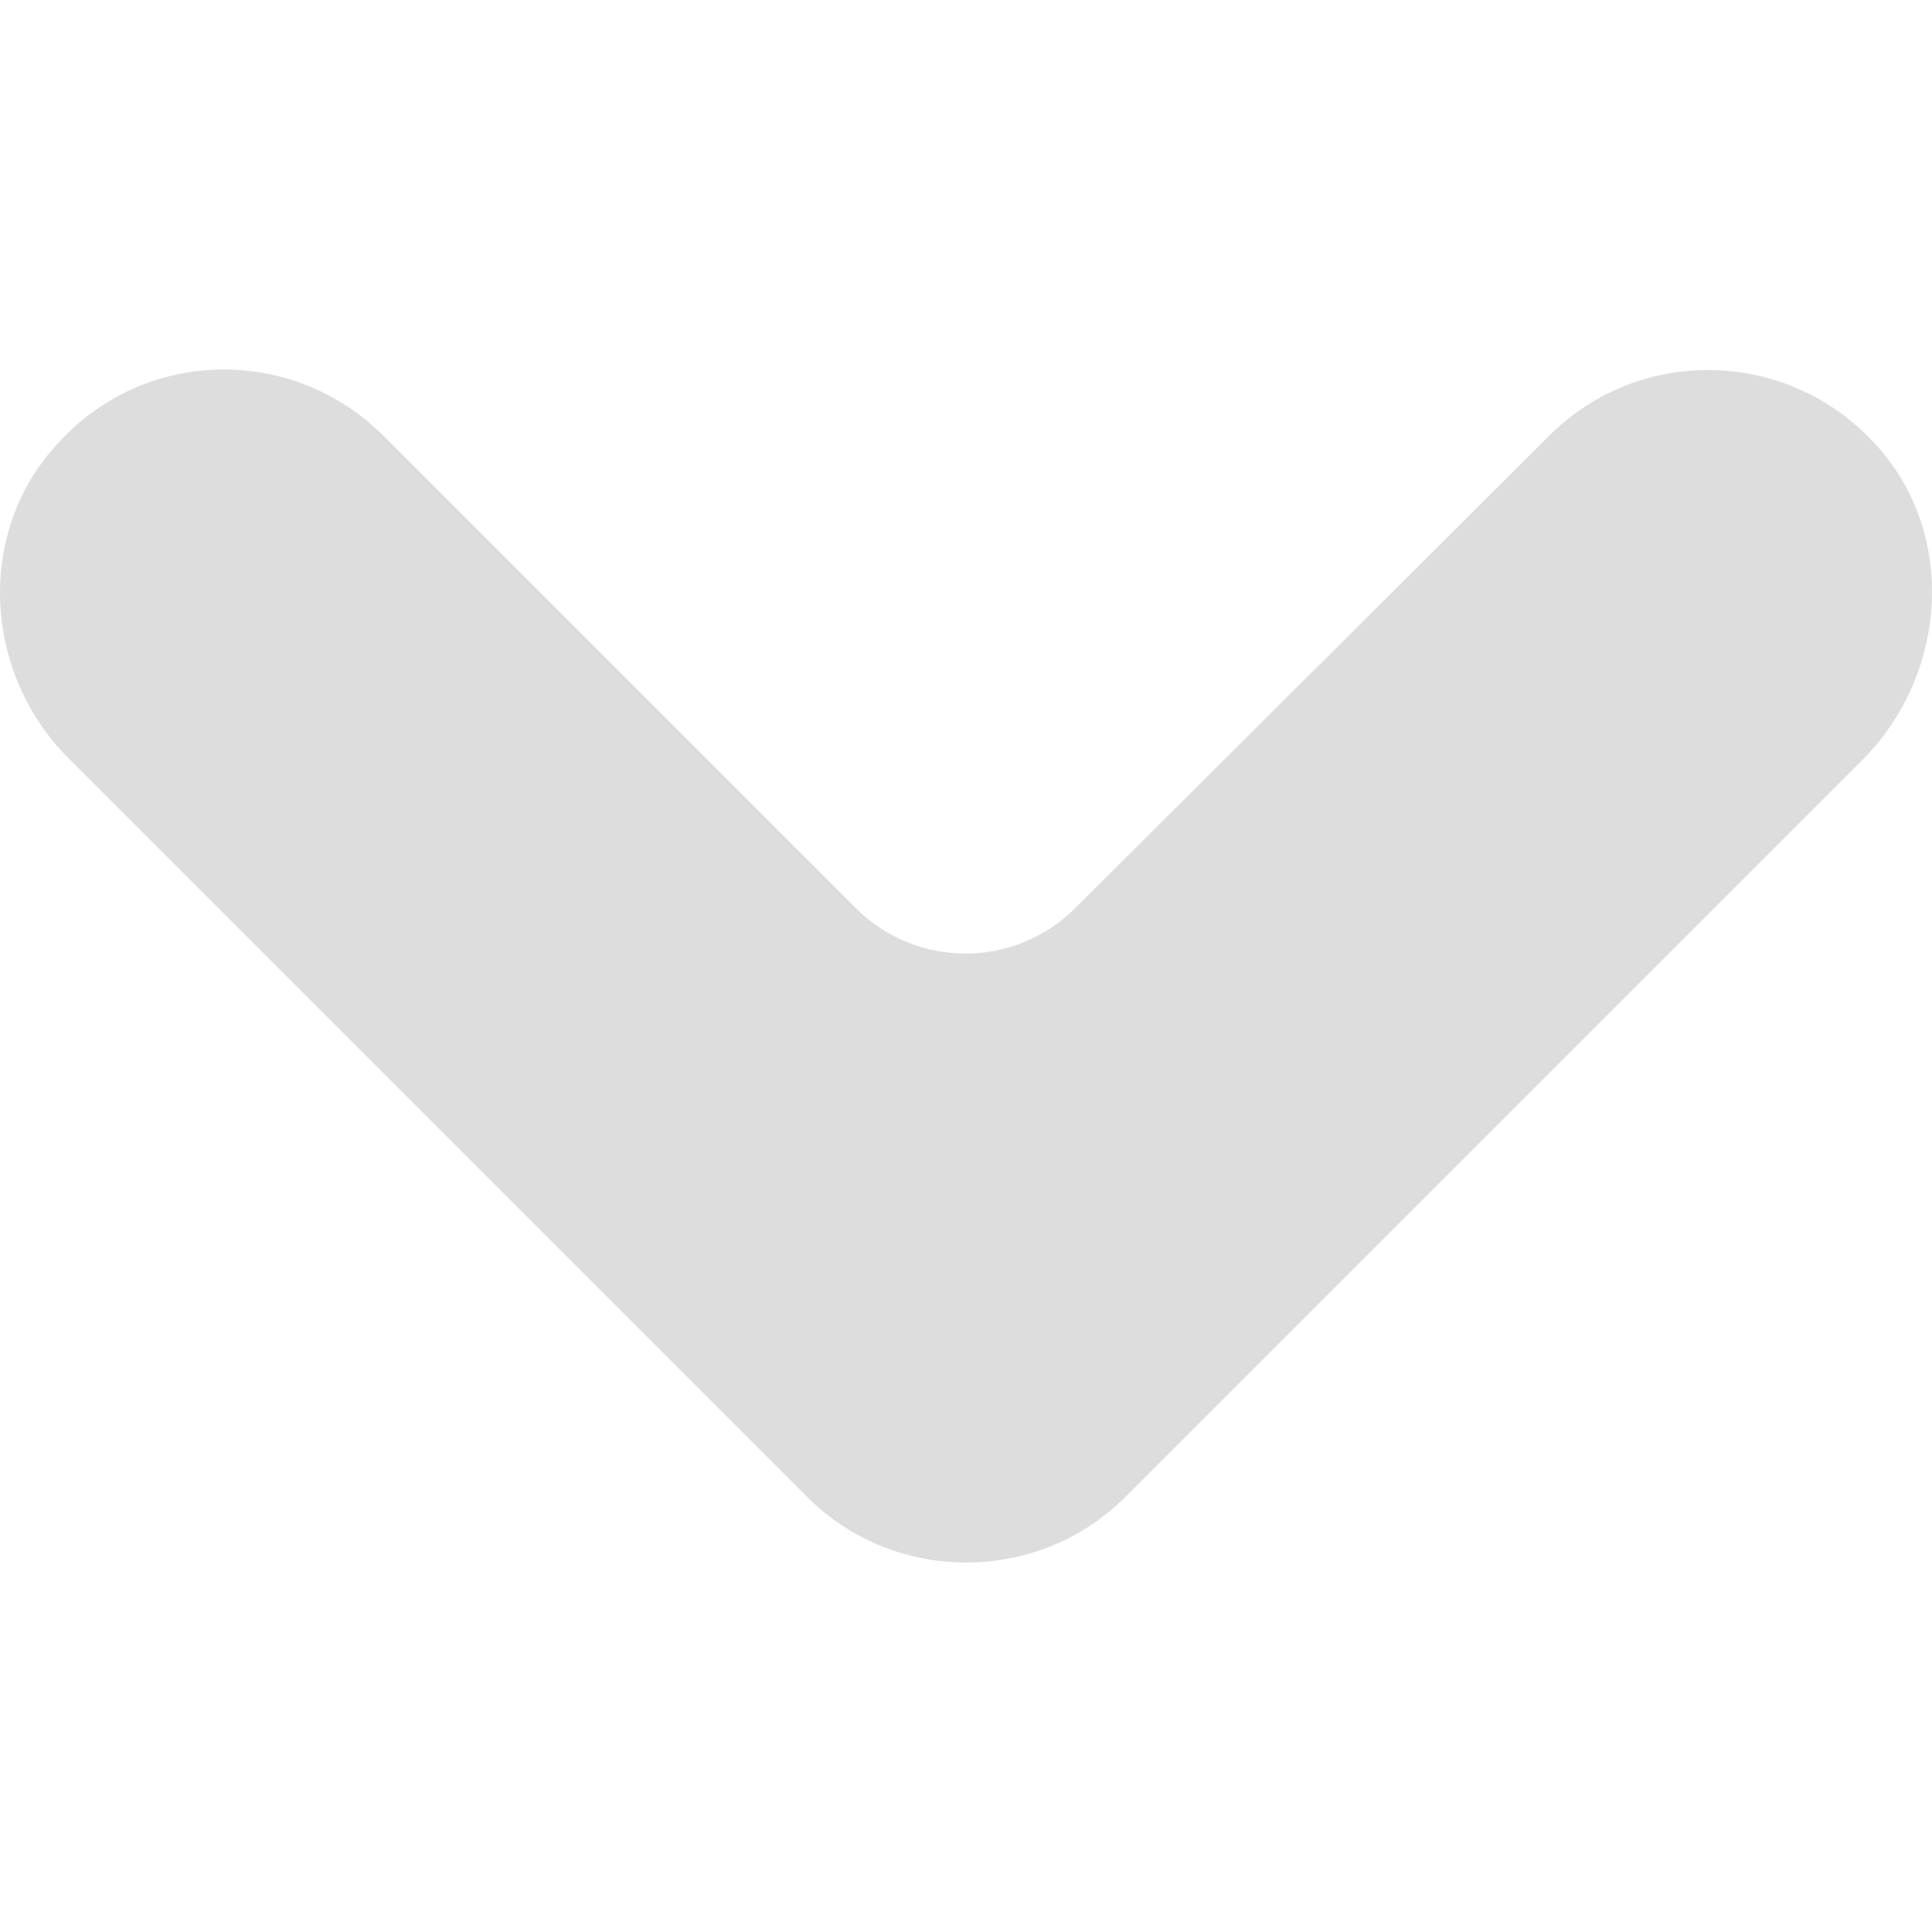
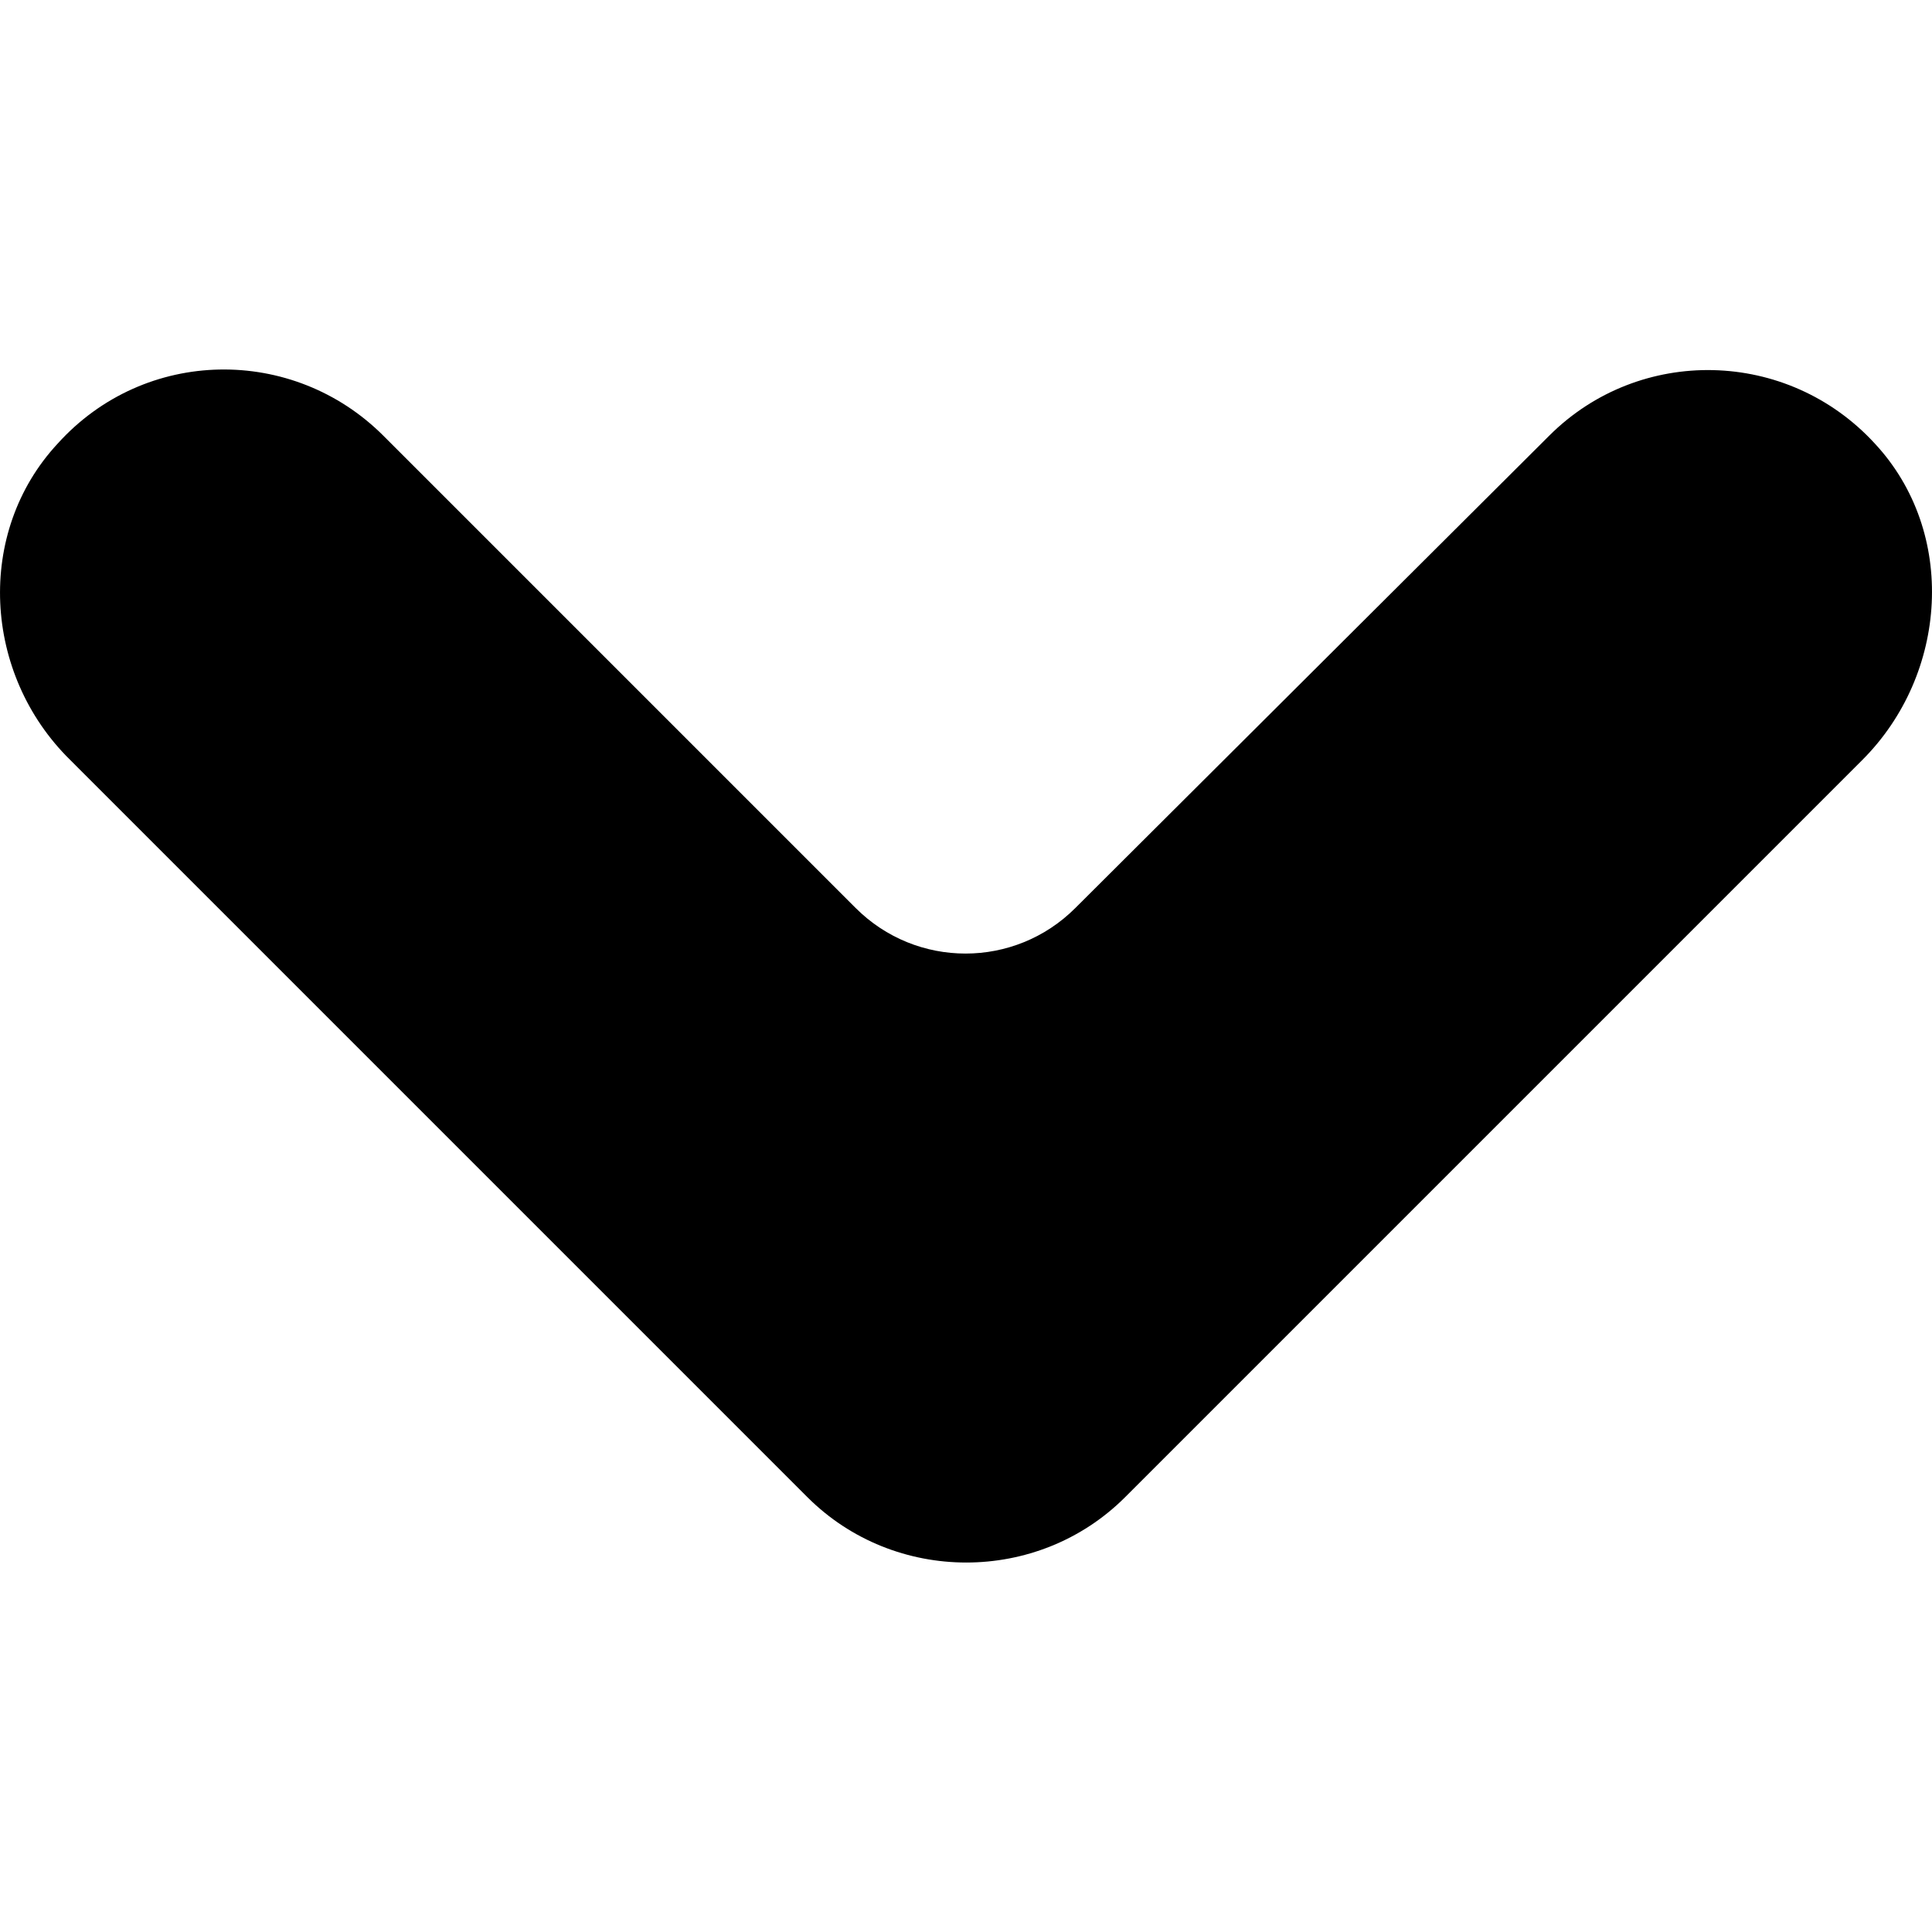
<svg xmlns="http://www.w3.org/2000/svg" version="1.1" id="Capa_1" x="0px" y="0px" width="123.97px" height="123.97px" viewBox="0 0 123.97 123.97" style="enable-background:new 0 0 123.97 123.97;" xml:space="preserve">
  <g>
-     <path d="M51.802,96.062c2.801,2.801,6.5,4.2,10.2,4.2s7.4-1.399,10.2-4.2l47.3-47.3c5.5-5.5,6.101-14.6,0.8-20.3   c-5.6-6.1-15.1-6.3-20.899-0.5l-30.4,30.3c-3.899,3.9-10.2,3.9-14.1,0l-30.3-30.3c-5.801-5.8-15.301-5.7-20.9,0.5   c-5.3,5.7-4.8,14.8,0.8,20.3L51.802,96.062z" fill="#DDDDDD" />
+     <path d="M51.802,96.062c2.801,2.801,6.5,4.2,10.2,4.2s7.4-1.399,10.2-4.2l47.3-47.3c5.5-5.5,6.101-14.6,0.8-20.3   c-5.6-6.1-15.1-6.3-20.899-0.5l-30.4,30.3c-3.899,3.9-10.2,3.9-14.1,0l-30.3-30.3c-5.801-5.8-15.301-5.7-20.9,0.5   c-5.3,5.7-4.8,14.8,0.8,20.3L51.802,96.062z" />
  </g>
  <g>
</g>
  <g>
</g>
  <g>
</g>
  <g>
</g>
  <g>
</g>
  <g>
</g>
  <g>
</g>
  <g>
</g>
  <g>
</g>
  <g>
</g>
  <g>
</g>
  <g>
</g>
  <g>
</g>
  <g>
</g>
  <g>
</g>
</svg>
